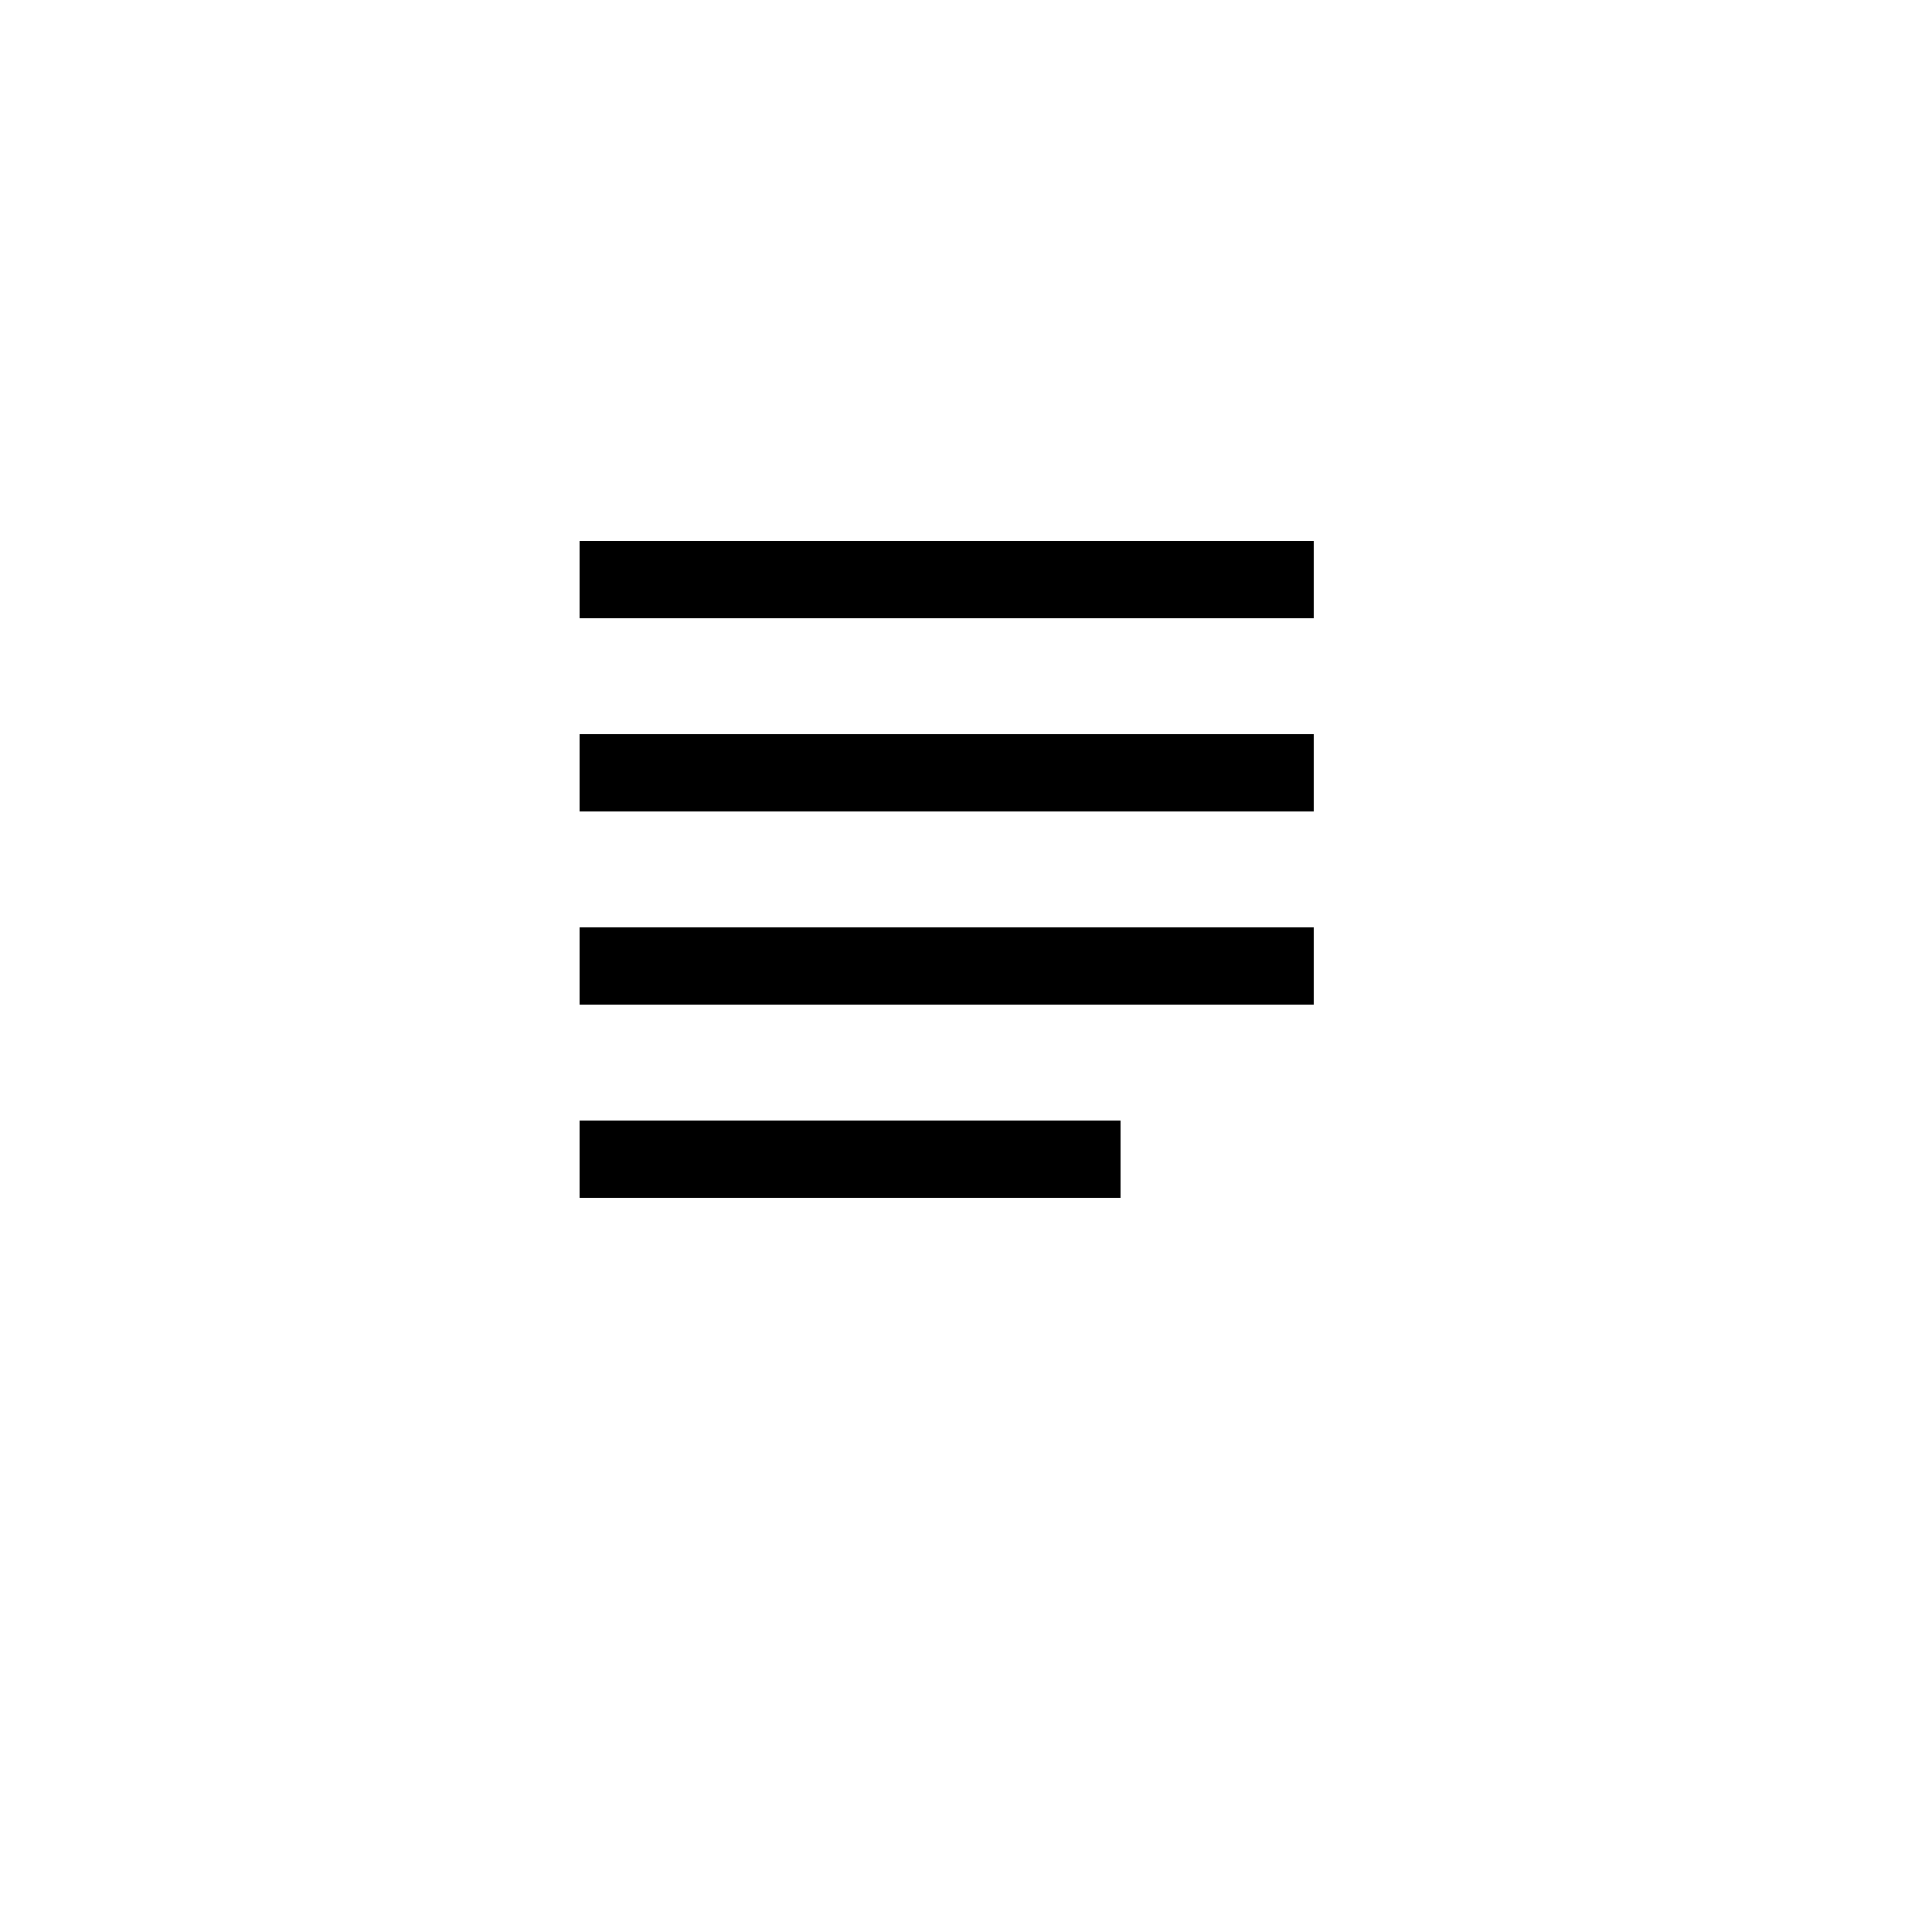
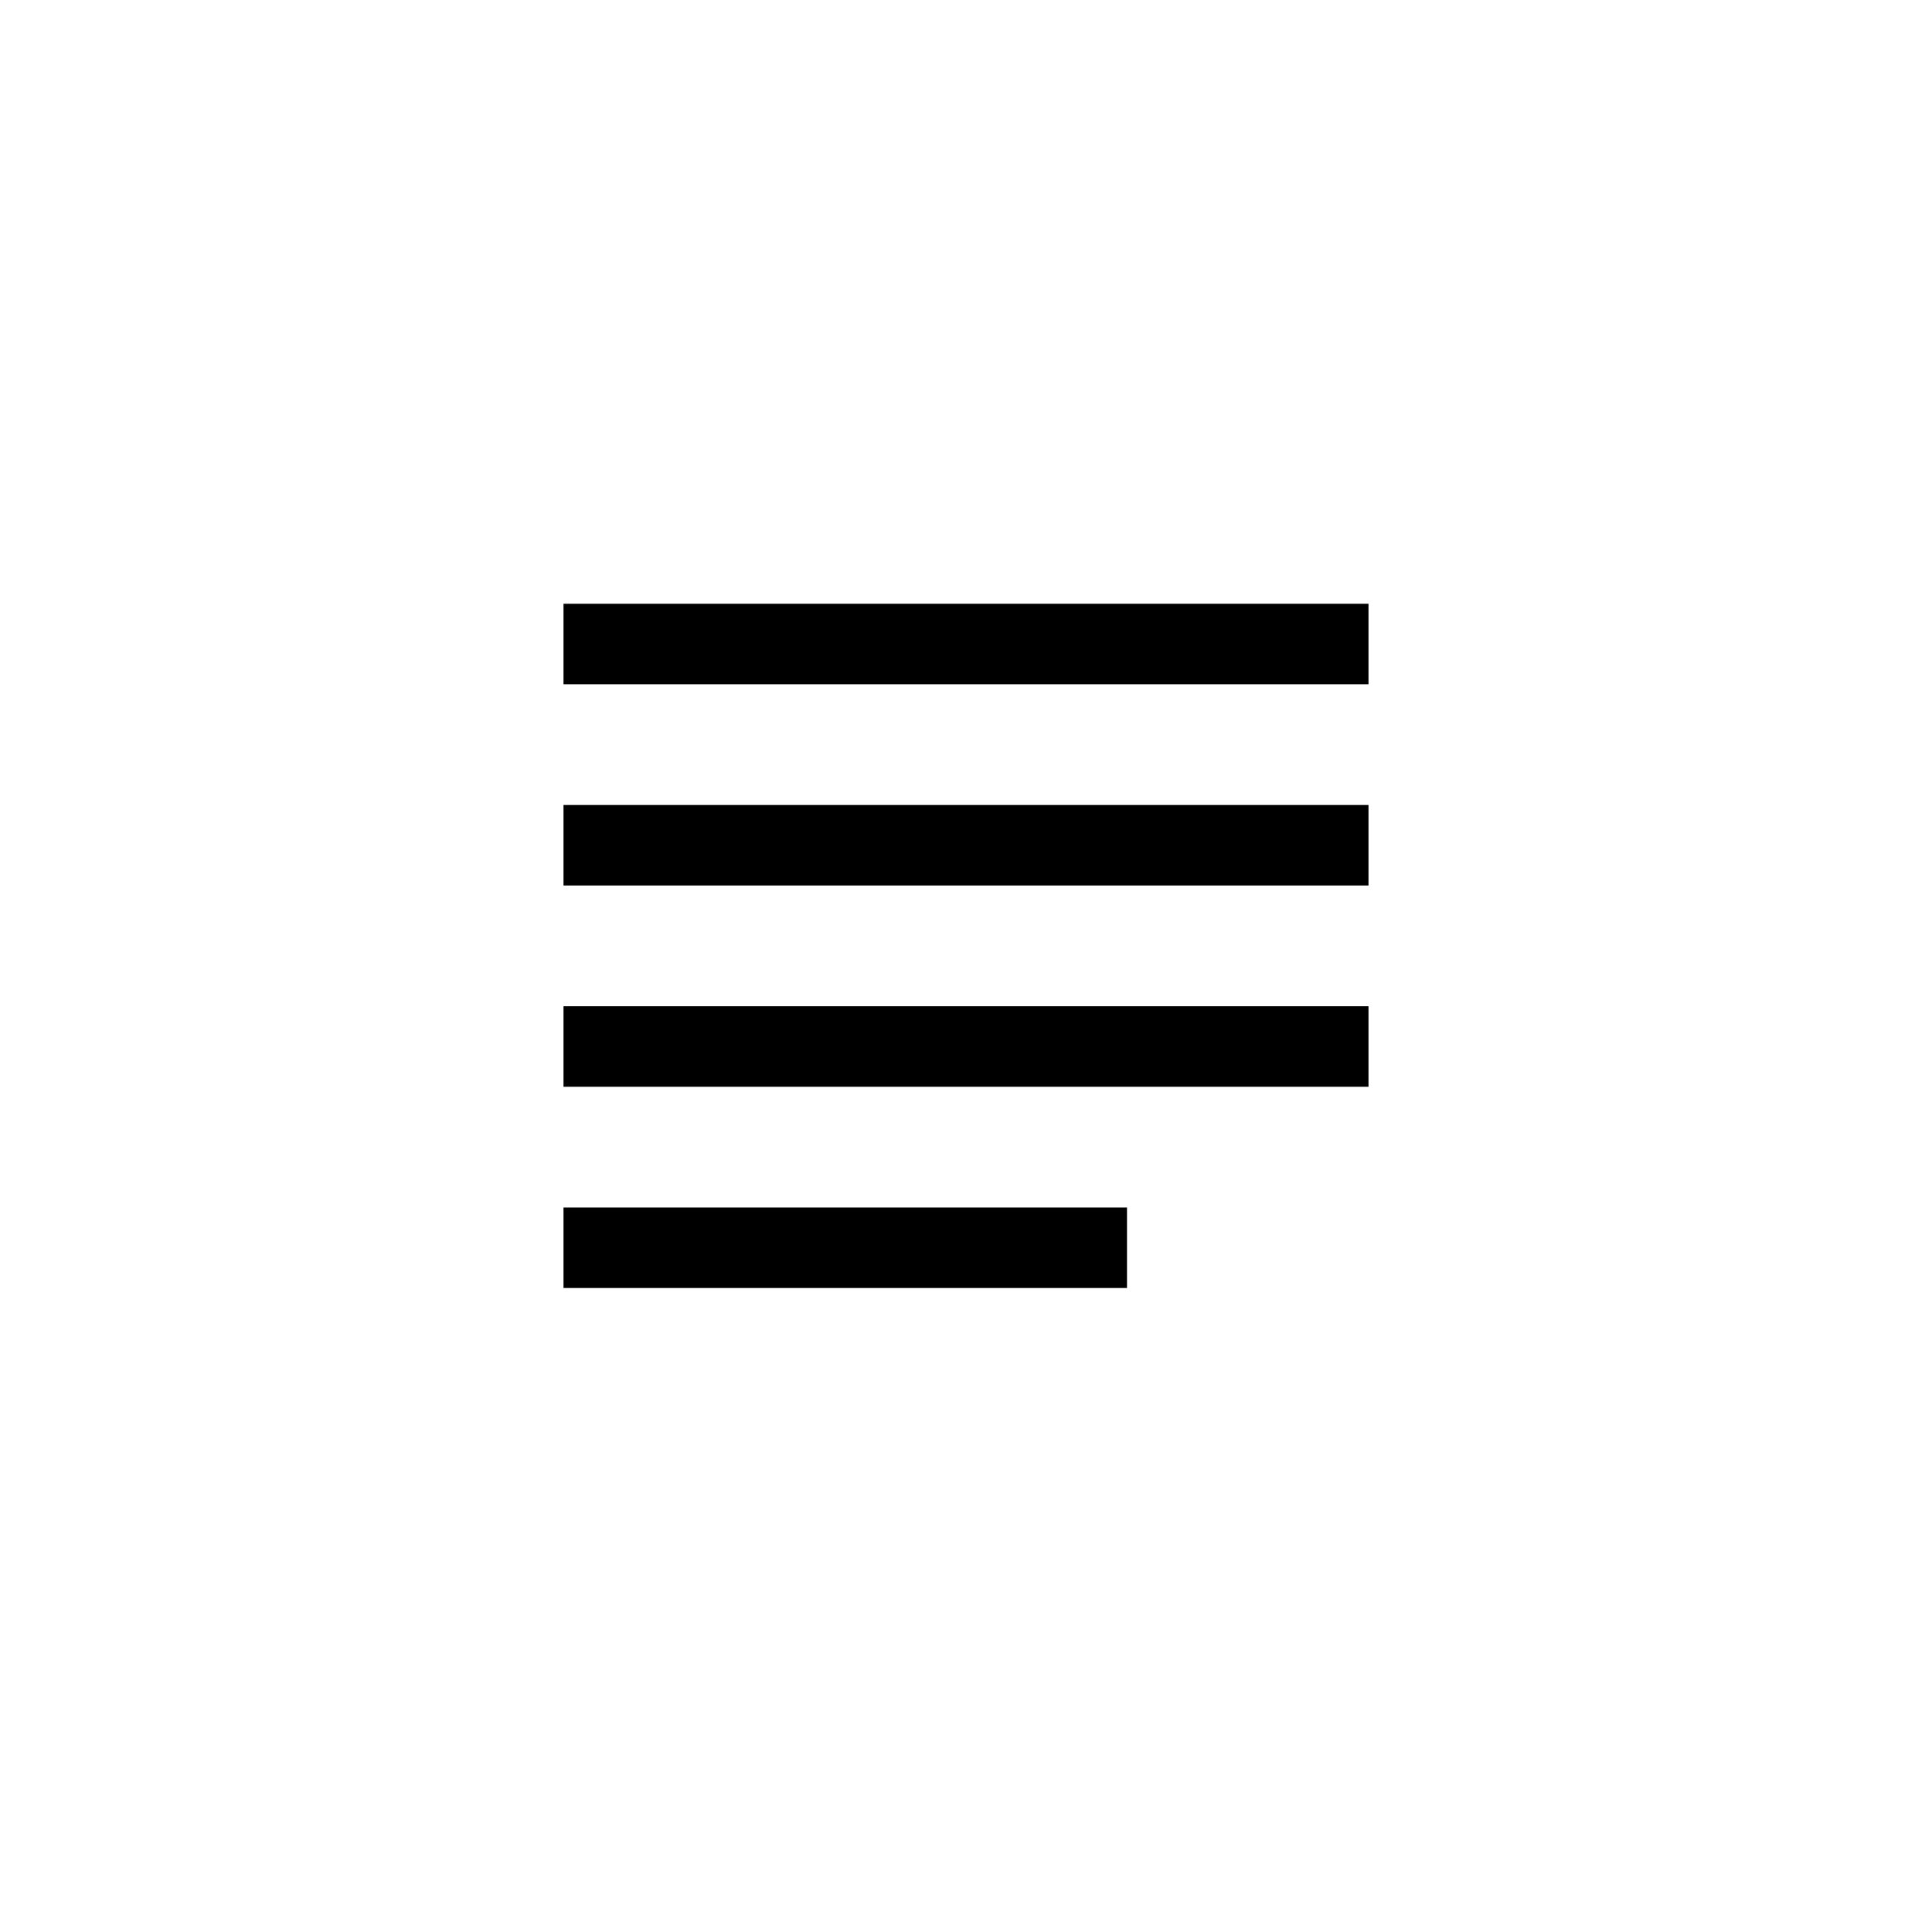
- <svg xmlns="http://www.w3.org/2000/svg" version="1.1" id="Ebene_1" x="0px" y="0px" width="50px" height="50px" viewBox="0 0 50 50" enable-background="new 0 0 50 50" xml:space="preserve">
-   <rect x="15" y="14" width="19" height="2" />
-   <rect x="15" y="19" width="19" height="2" />
-   <rect x="15" y="24" width="19" height="2" />
-   <rect x="15" y="29" width="14" height="2" />
+ <svg xmlns="http://www.w3.org/2000/svg" version="1.1" id="Ebene_1" x="0px" y="0px" width="48px" height="48px" viewBox="0 0 48 48" enable-background="new 0 0 48 48" xml:space="preserve">
+   <g>
+     <rect x="14" y="15" width="20" height="2" />
+     <rect x="14" y="20" width="20" height="2" />
+     <rect x="14" y="25" width="20" height="2" />
+     <rect x="14" y="30" width="14" height="2" />
+   </g>
</svg>
